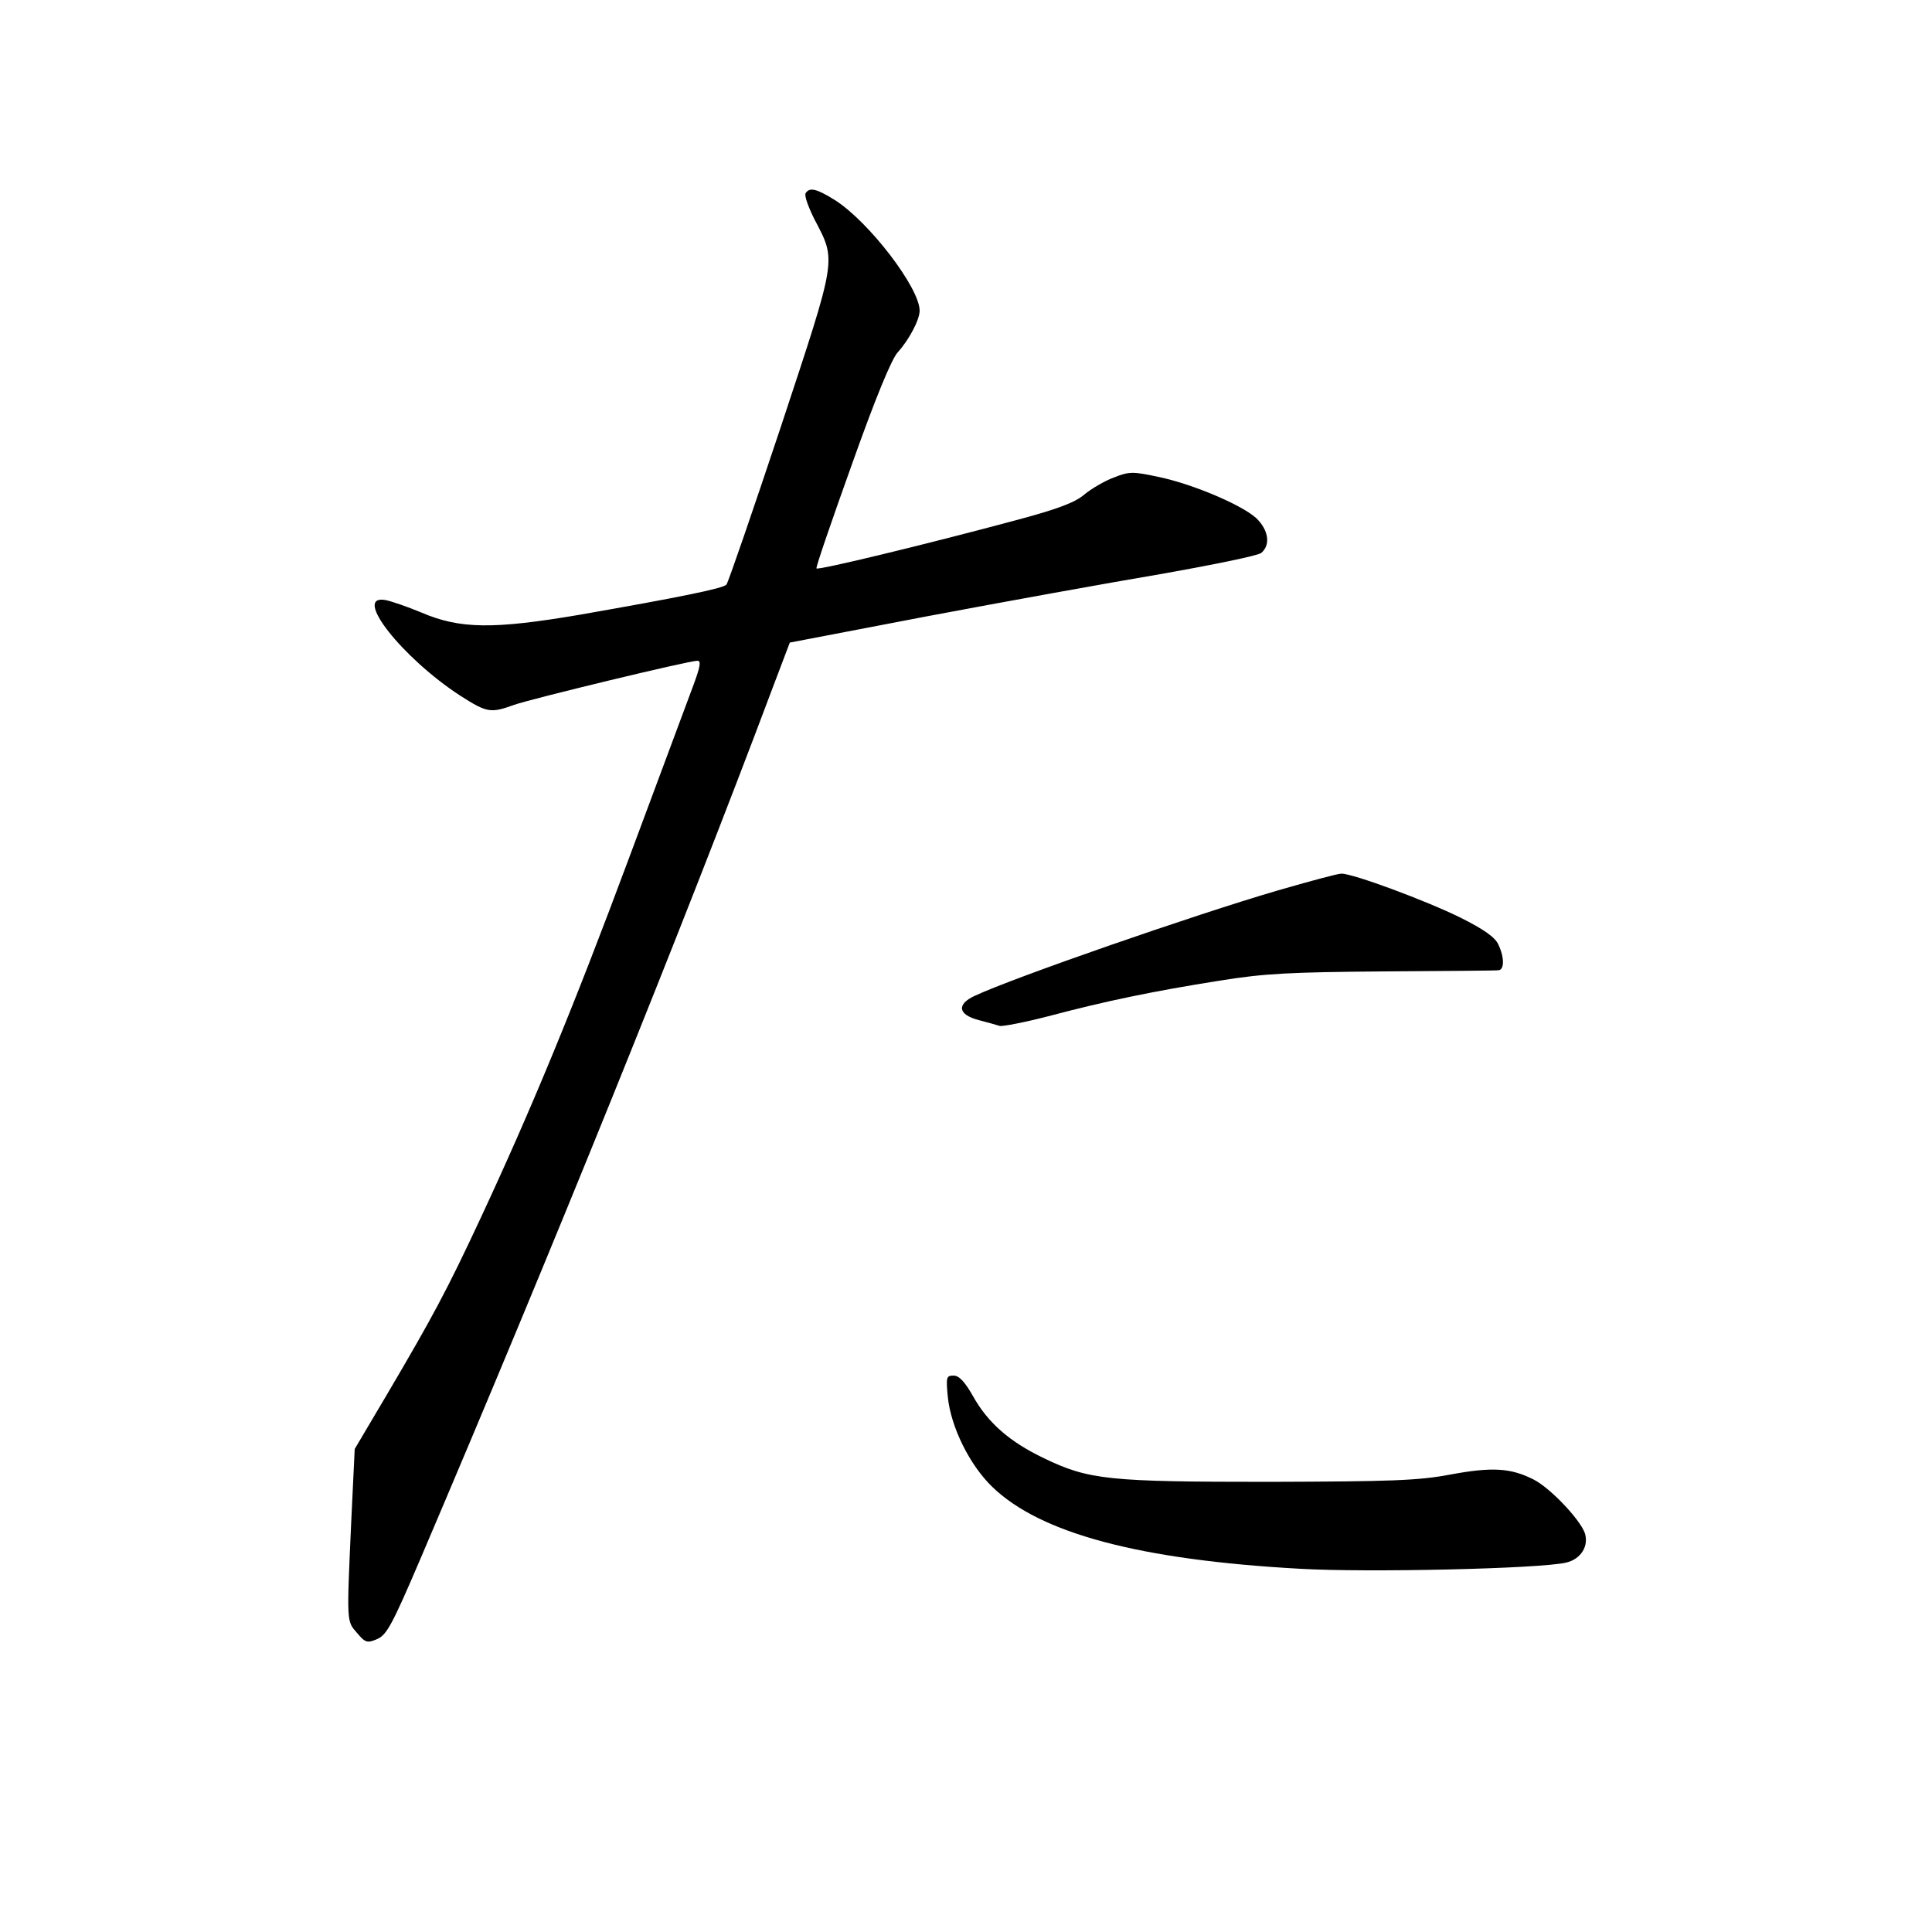
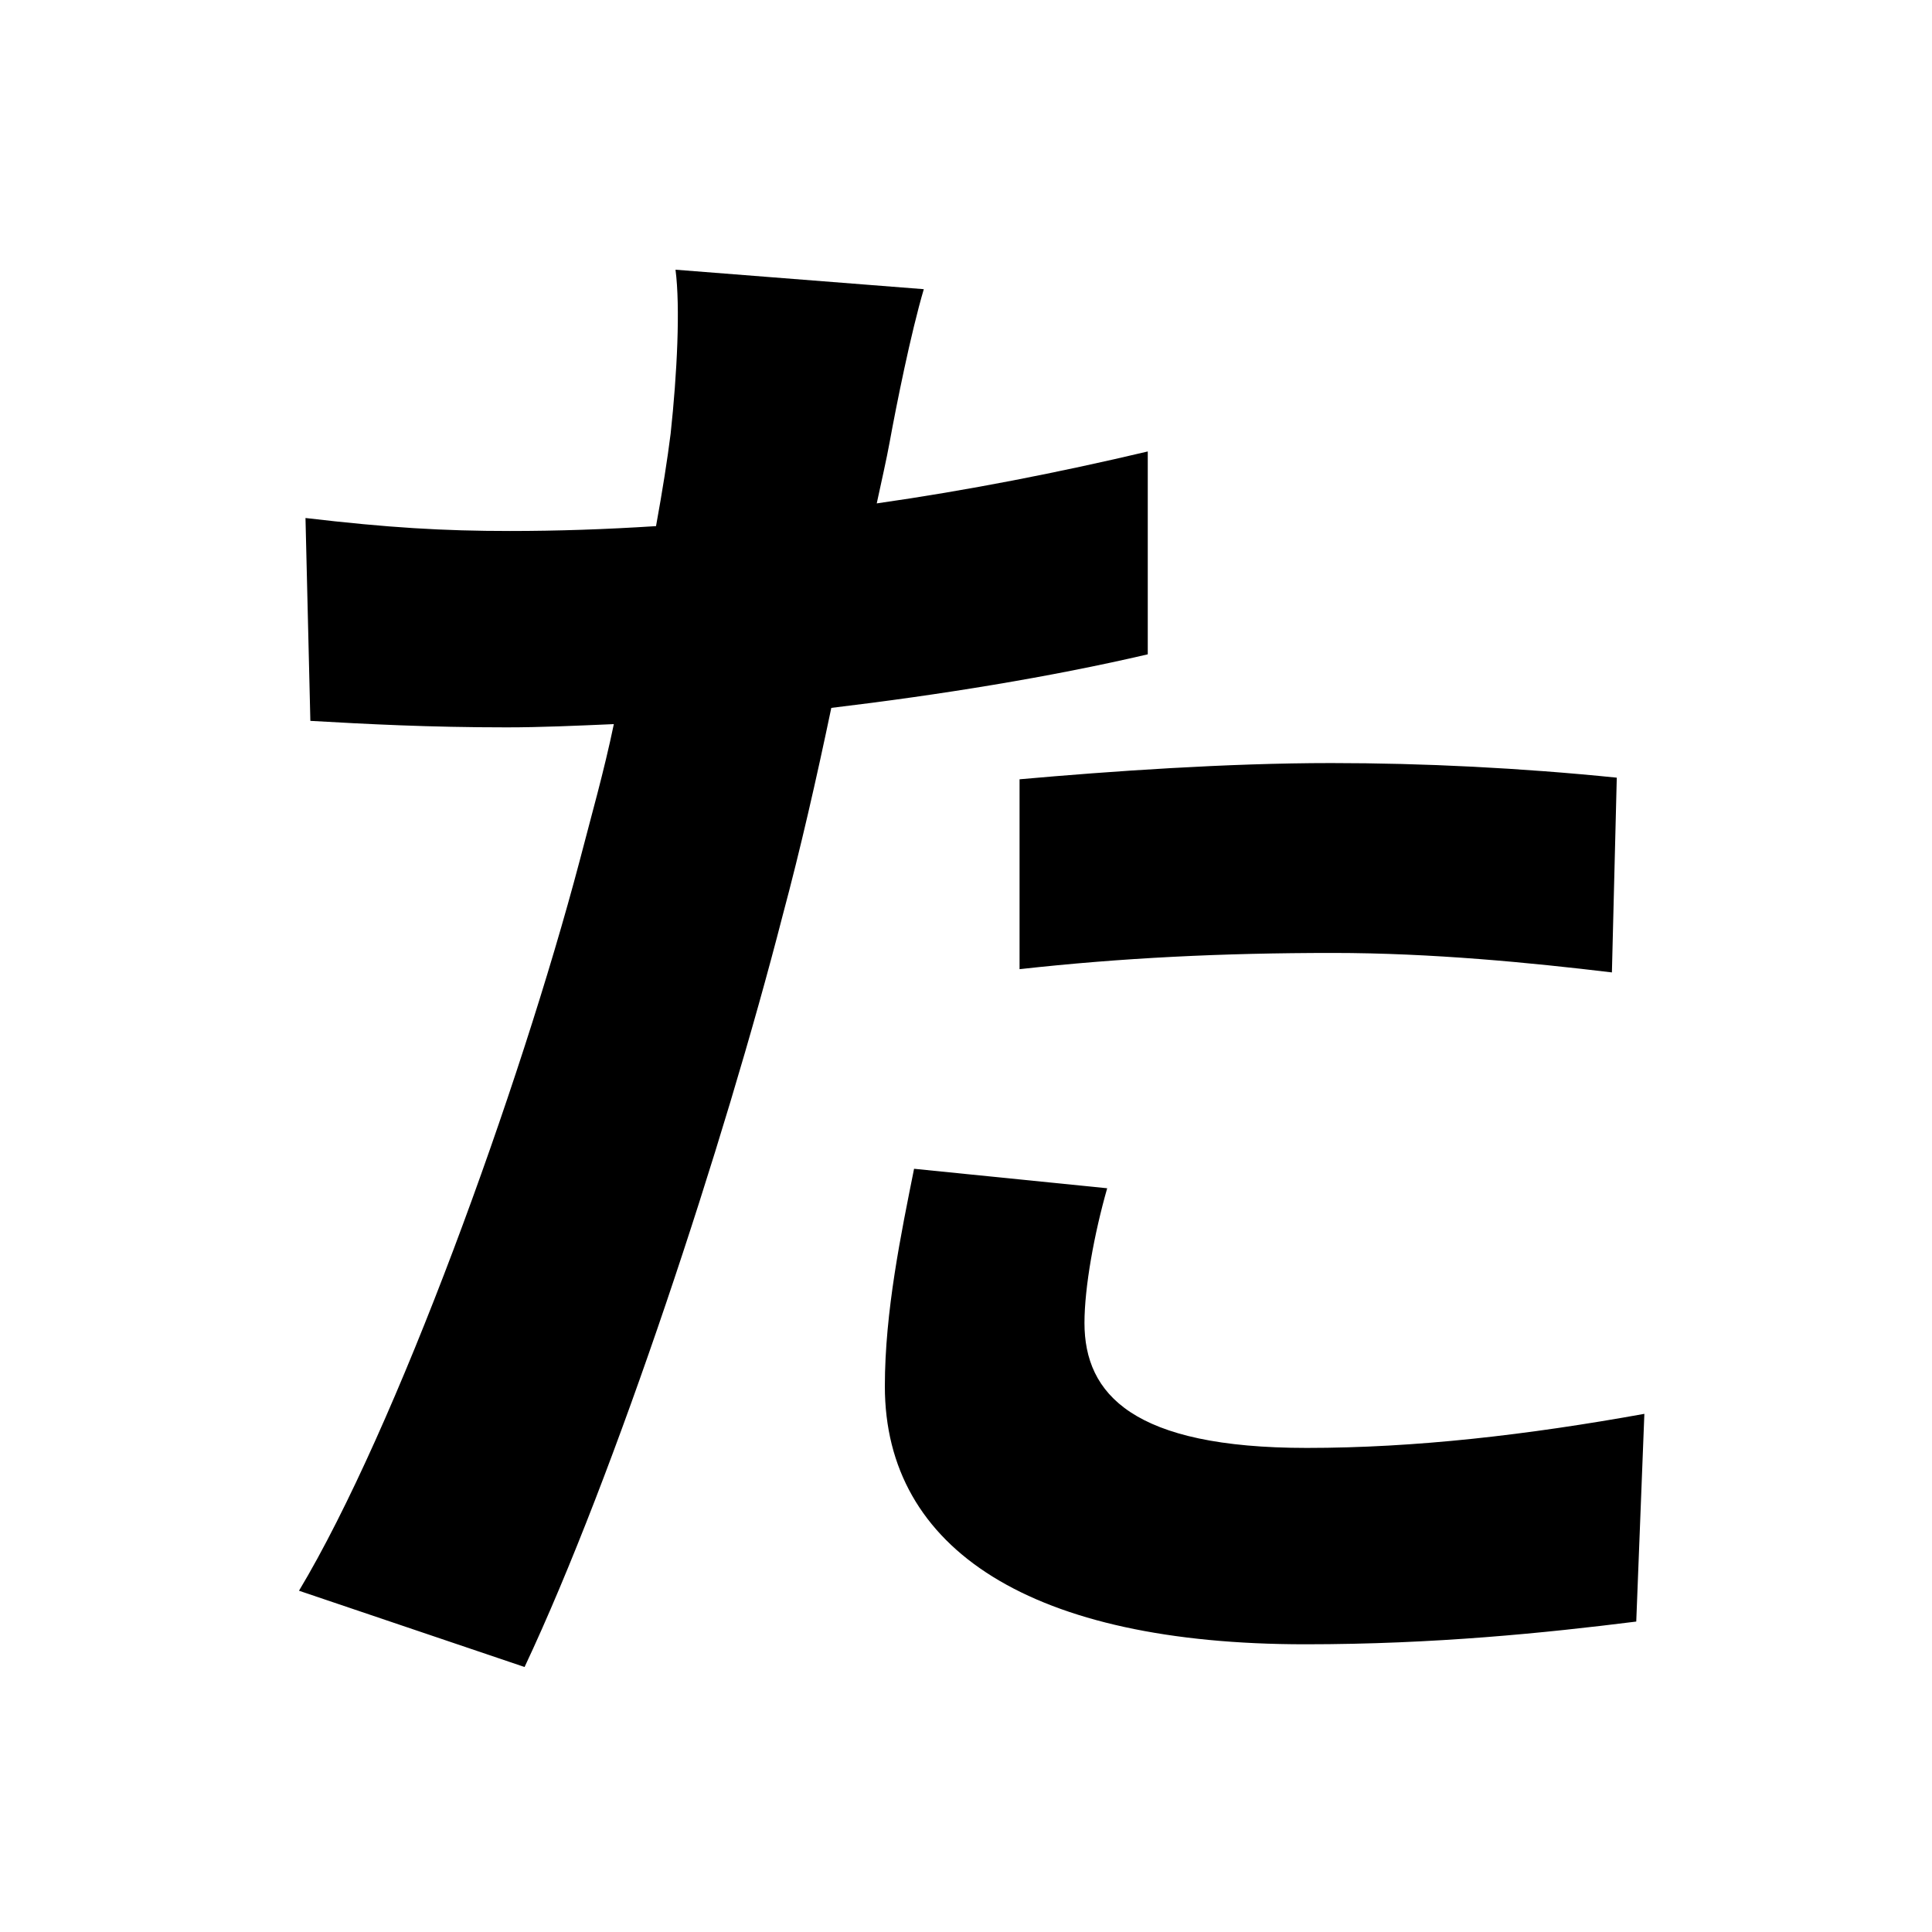
- <svg xmlns="http://www.w3.org/2000/svg" version="1.0" width="500pt" height="500pt" viewBox="0 0 500 500" preserveAspectRatio="xMidYMid meet">
-   <g transform="translate(0,500) scale(0.1,-0.1)" fill="#000000" stroke="none">
-     <g>
-       <path d="M2085 4500 c-4 -6 7 -36 23 -68 57 -109 59 -94 -88 -539 -73 -219 -136 -402 -140 -406 -9 -10 -123 -33 -380 -78 -224 -38 -310 -37 -410 6 -36 15 -77 29 -92 32 -88 16 43 -150 194 -248 69 -44 78 -45 139 -23 46 16 451 114 474 114 10 0 7 -16 -10 -62 -13 -35 -87 -234 -165 -443 -148 -398 -256 -658 -385 -935 -89 -191 -127 -261 -243 -458 l-84 -142 -9 -188 c-12 -265 -12 -257 15 -288 21 -25 26 -27 52 -16 25 11 39 37 113 210 338 792 676 1627 911 2253 l44 116 355 68 c196 37 467 86 603 109 136 24 254 48 262 55 23 19 20 54 -7 84 -28 34 -167 94 -260 113 -65 14 -75 14 -115 -2 -24 -9 -58 -29 -76 -44 -23 -20 -68 -37 -168 -64 -238 -64 -523 -133 -525 -127 -2 3 40 125 92 270 60 169 103 274 119 290 28 31 56 83 56 107 0 59 -131 230 -219 286 -48 30 -66 34 -76 18z" />
-     </g>
-     <g>
-       <path d="M3305 2695 c-215 -63 -679 -224 -782 -272 -48 -22 -44 -49 10 -63 23 -6 48 -13 54 -15 7 -2 64 9 126 25 147 39 272 65 443 92 117 19 184 22 424 24 157 1 291 2 298 3 15 1 16 32 0 66 -8 19 -38 40 -98 70 -89 44 -280 115 -309 114 -9 0 -83 -20 -166 -44z" />
-     </g>
-     <g>
-       <path d="M2453 1384 c8 -77 56 -175 115 -232 124 -120 380 -189 797 -212 174 -10 620 0 688 16 39 9 60 44 48 78 -15 37 -89 115 -132 137 -59 30 -107 33 -215 13 -84 -16 -156 -18 -469 -19 -415 0 -467 5 -583 61 -88 42 -145 91 -184 161 -21 37 -36 53 -50 53 -19 0 -20 -4 -15 -56z" />
-     </g>
-   </g>
+ <svg xmlns="http://www.w3.org/2000/svg" width="100" height="100" viewBox="0 0 100 100" fill="none">
+   <path d="M57.308 61.504L47.312 60.496C46.64 63.856 45.8 67.888 45.8 71.752C45.8 80.236 53.444 85.108 67.556 85.108C74.276 85.108 79.988 84.52 84.692 83.932L85.112 73.18C79.064 74.272 73.268 74.944 67.64 74.944C58.652 74.944 56.132 72.172 56.132 68.476C56.132 66.628 56.636 63.856 57.308 61.504ZM47.816 14.968L34.964 13.96C35.216 15.892 35.048 19.336 34.712 22.444C34.544 23.788 34.292 25.384 33.956 27.232C31.352 27.4 28.832 27.484 26.396 27.484C22.952 27.484 20.096 27.316 15.812 26.812L16.064 37.312C19.004 37.48 22.196 37.648 26.228 37.648C27.992 37.648 29.84 37.564 31.772 37.48C31.268 39.916 30.596 42.268 30.008 44.536C26.9 56.296 20.516 73.936 15.476 82.336L27.152 86.284C31.856 76.288 37.484 59.152 40.508 47.392C41.432 43.948 42.272 40.252 43.028 36.64C48.656 35.968 54.368 35.044 59.408 33.868V23.368C54.788 24.46 50.084 25.384 45.38 26.056C45.632 24.88 45.884 23.788 46.052 22.864C46.388 21.016 47.144 17.236 47.816 14.968ZM52.772 40.336V50.164C58.064 49.576 63.272 49.324 68.984 49.324C74.108 49.324 79.232 49.828 83.432 50.332L83.684 40.252C78.728 39.748 73.688 39.496 68.9 39.496C63.524 39.496 57.476 39.916 52.772 40.336Z" fill="black" />
</svg>
